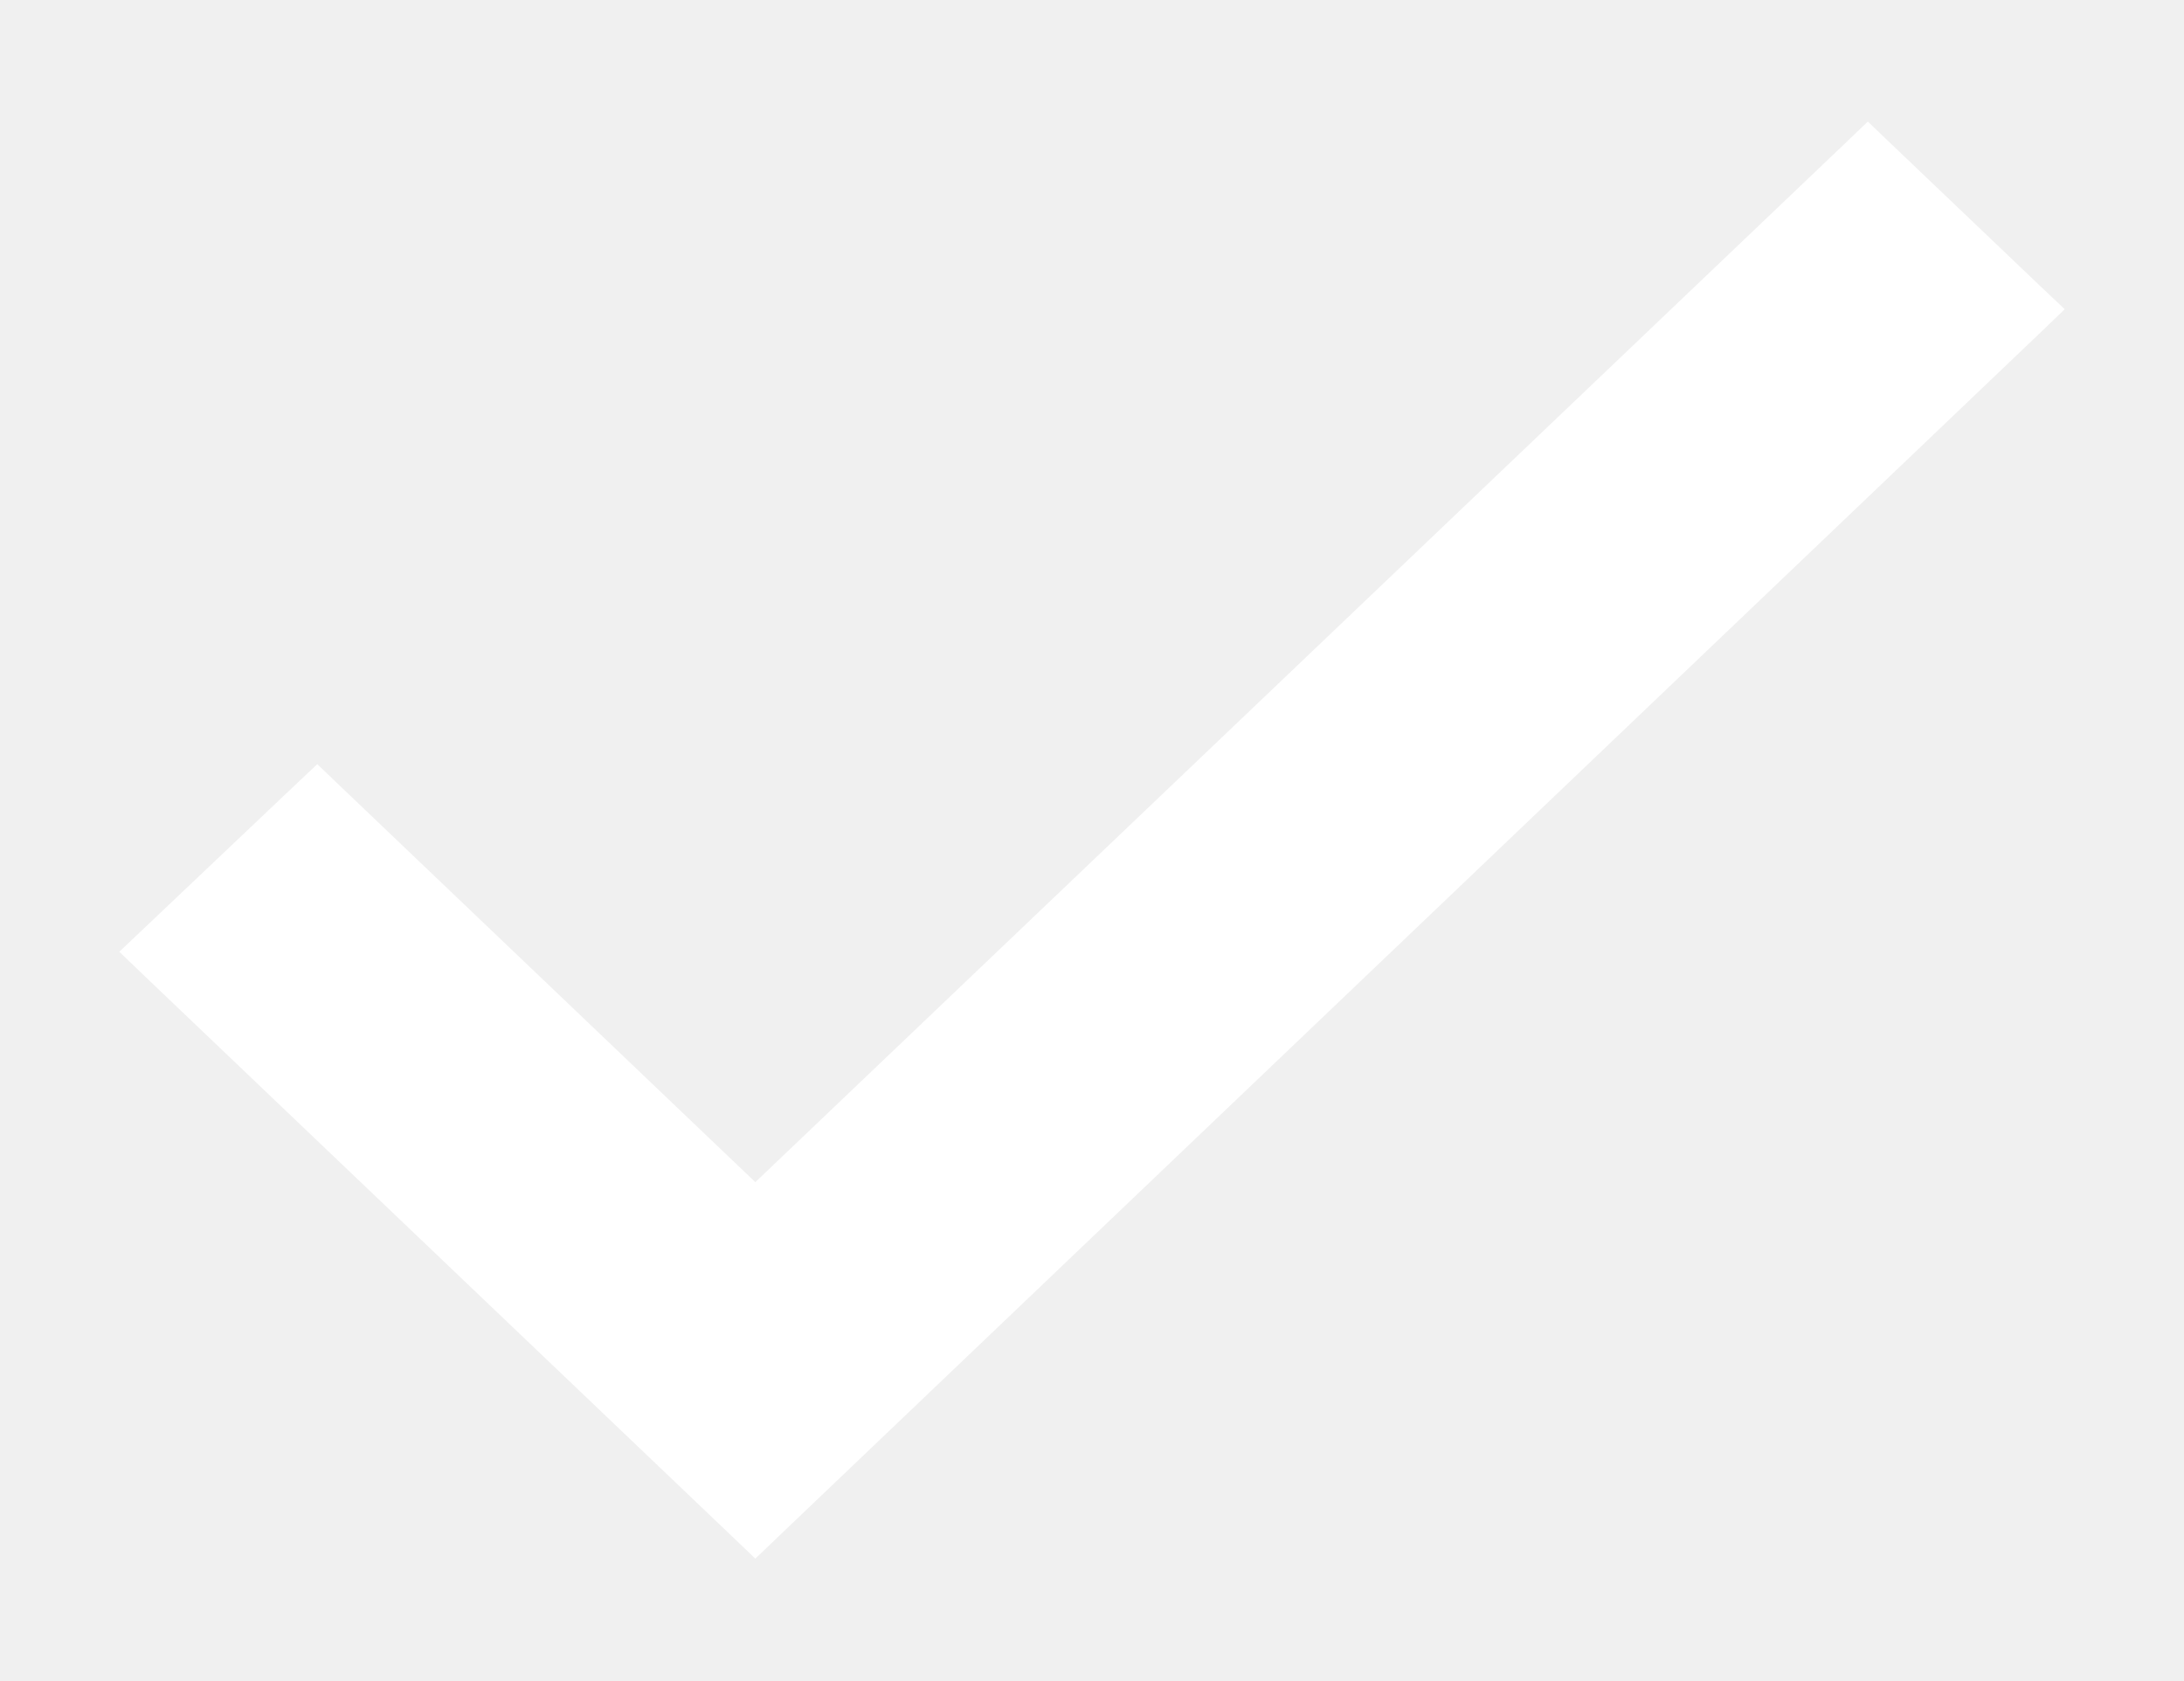
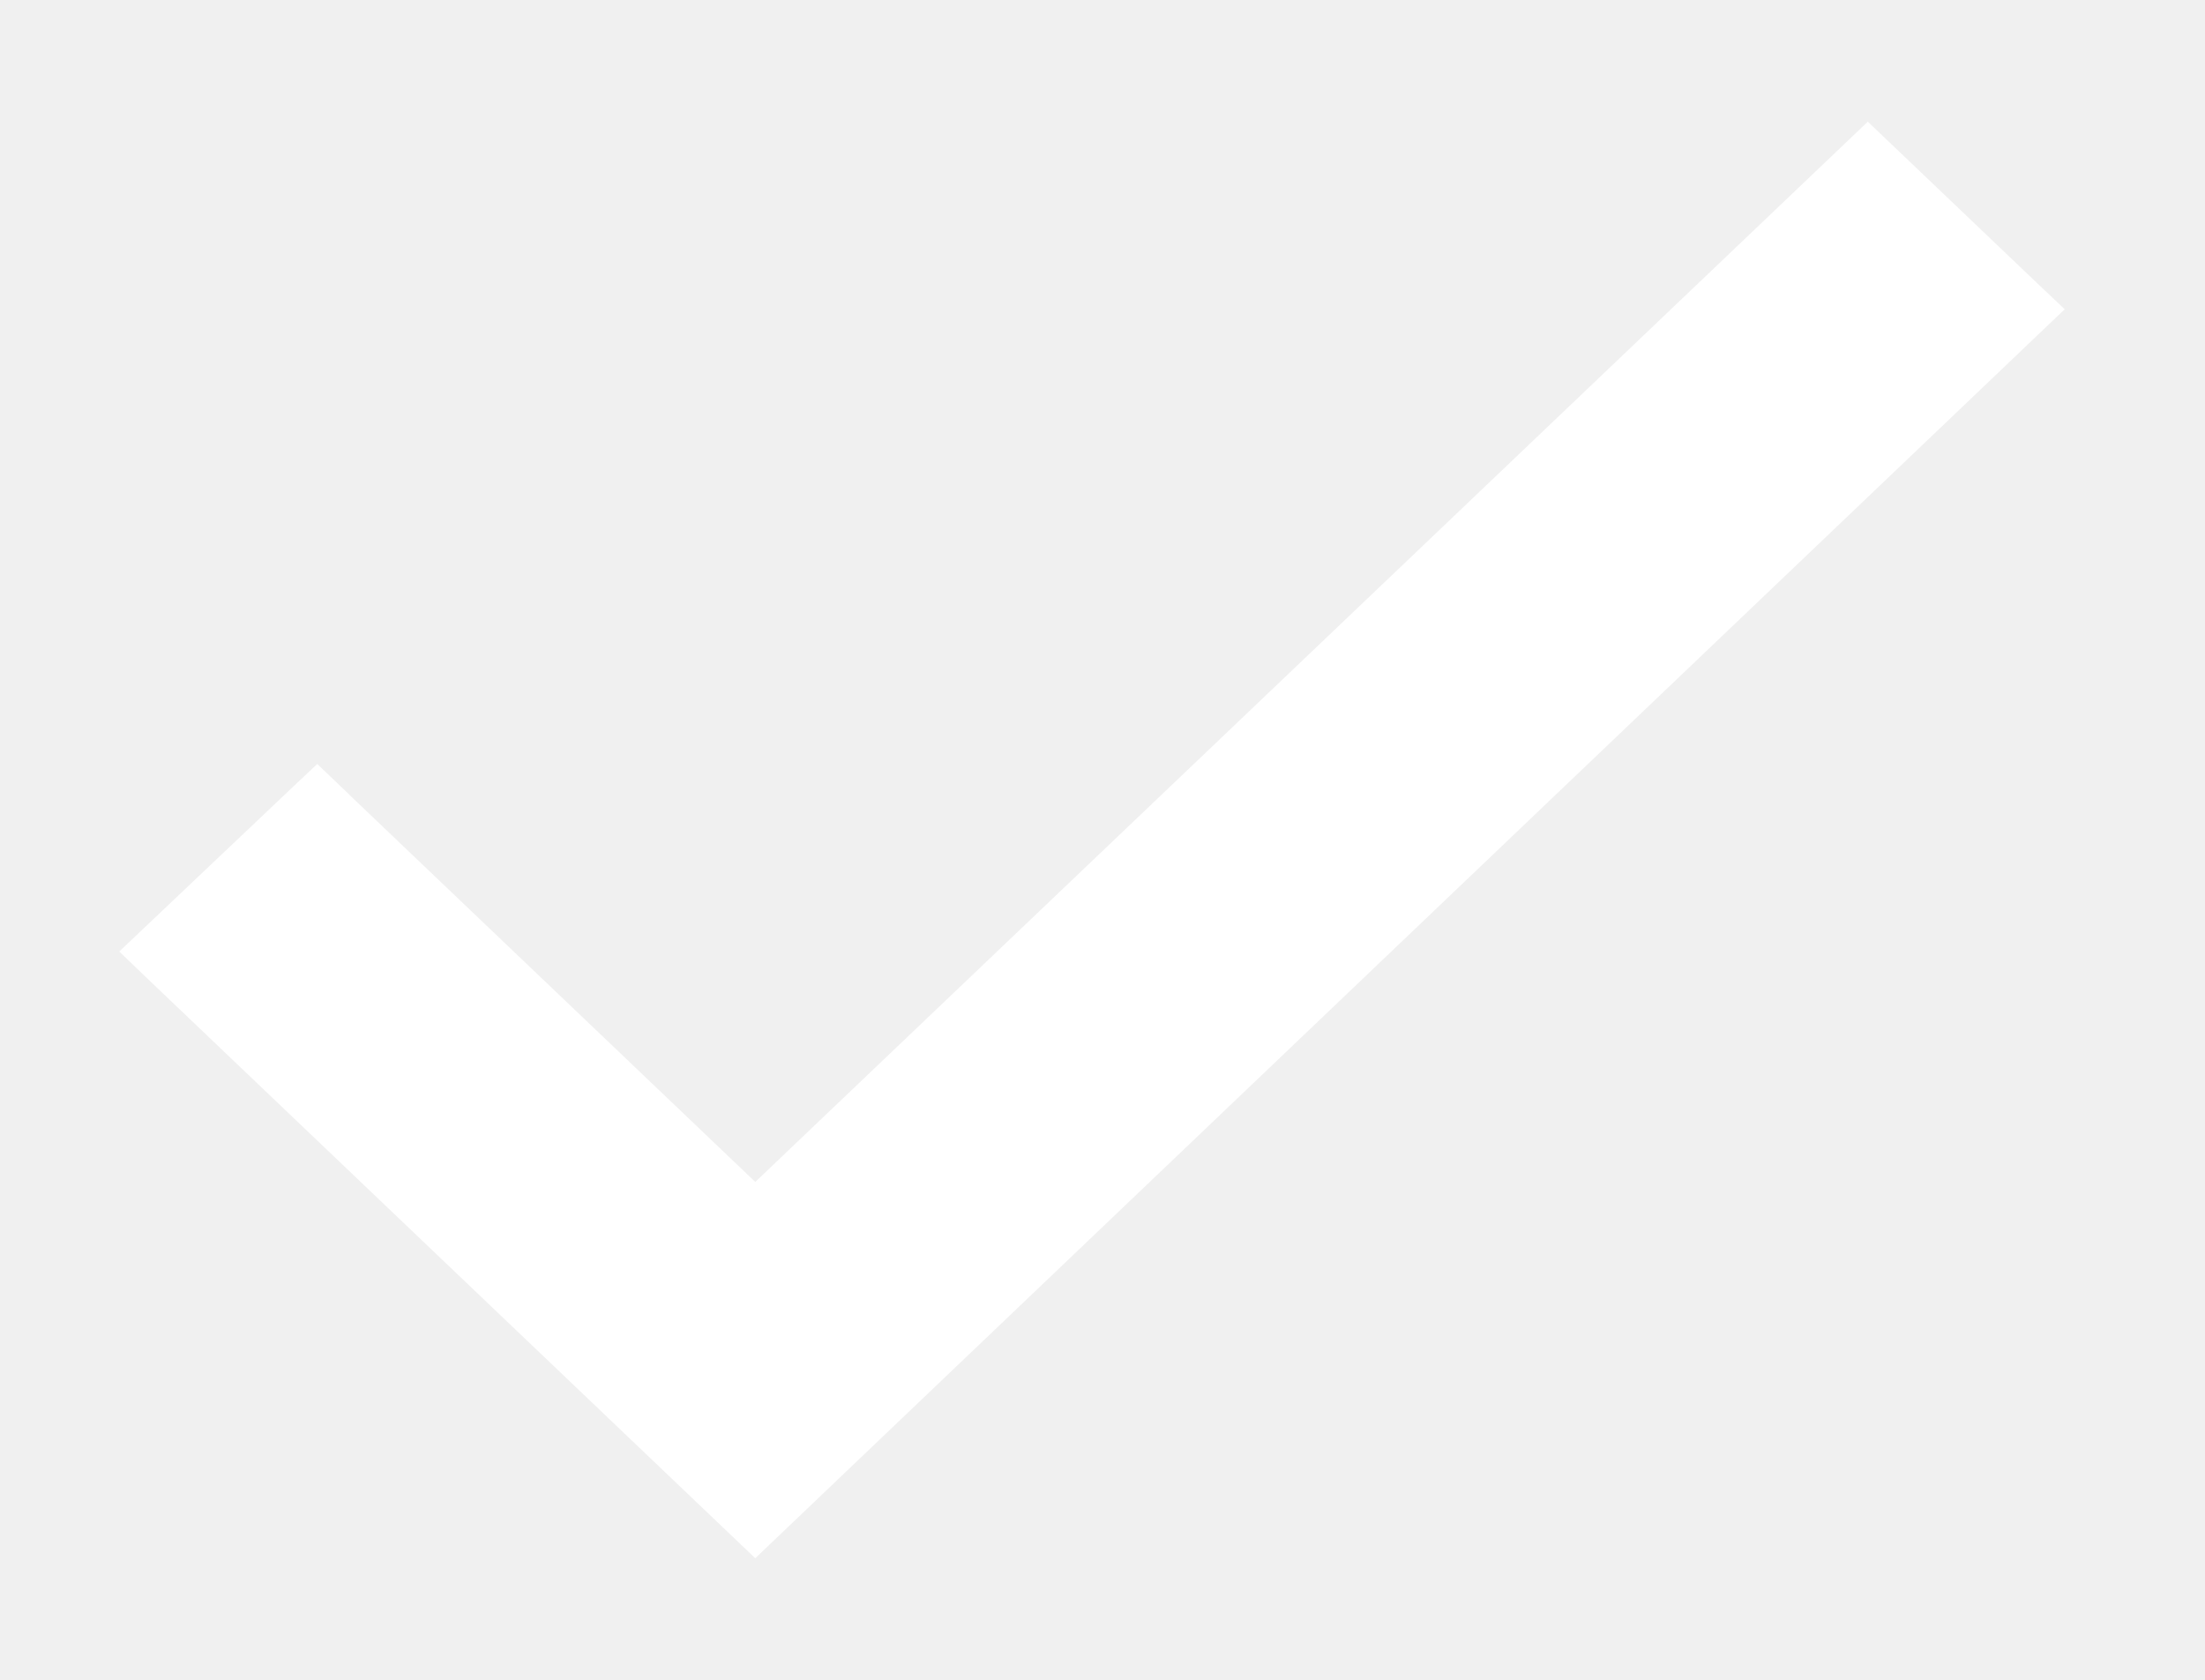
- <svg xmlns="http://www.w3.org/2000/svg" width="13" height="10" fill="none">
-   <path d="M1.957 4.752l-.069-.066-.069.065-.888.842-.076.072.076.073 3.496 3.334.069.066.069-.066 7.504-7.158.076-.073-.076-.072-.882-.841-.069-.066-.069.066-6.553 6.246-2.539-2.422z" fill="#fff" stroke="#fff" stroke-width=".2" />
+ <svg xmlns="http://www.w3.org/2000/svg" version="1.1" width="42" height="32" viewBox="0 0 42 32">
+   <path fill="#fff" stroke="#fff" stroke-linejoin="miter" stroke-linecap="butt" stroke-miterlimit="4" stroke-width="0.64" d="M6.262 15.206l-0.221-0.211-0.221 0.208-3.085 2.925 0.243 0.234 11.408 10.88 0.221-0.211 24.256-23.139-0.243-0.23-3.043-2.902-0.221 0.211-20.97 19.987-8.125-7.75z" />
</svg>
